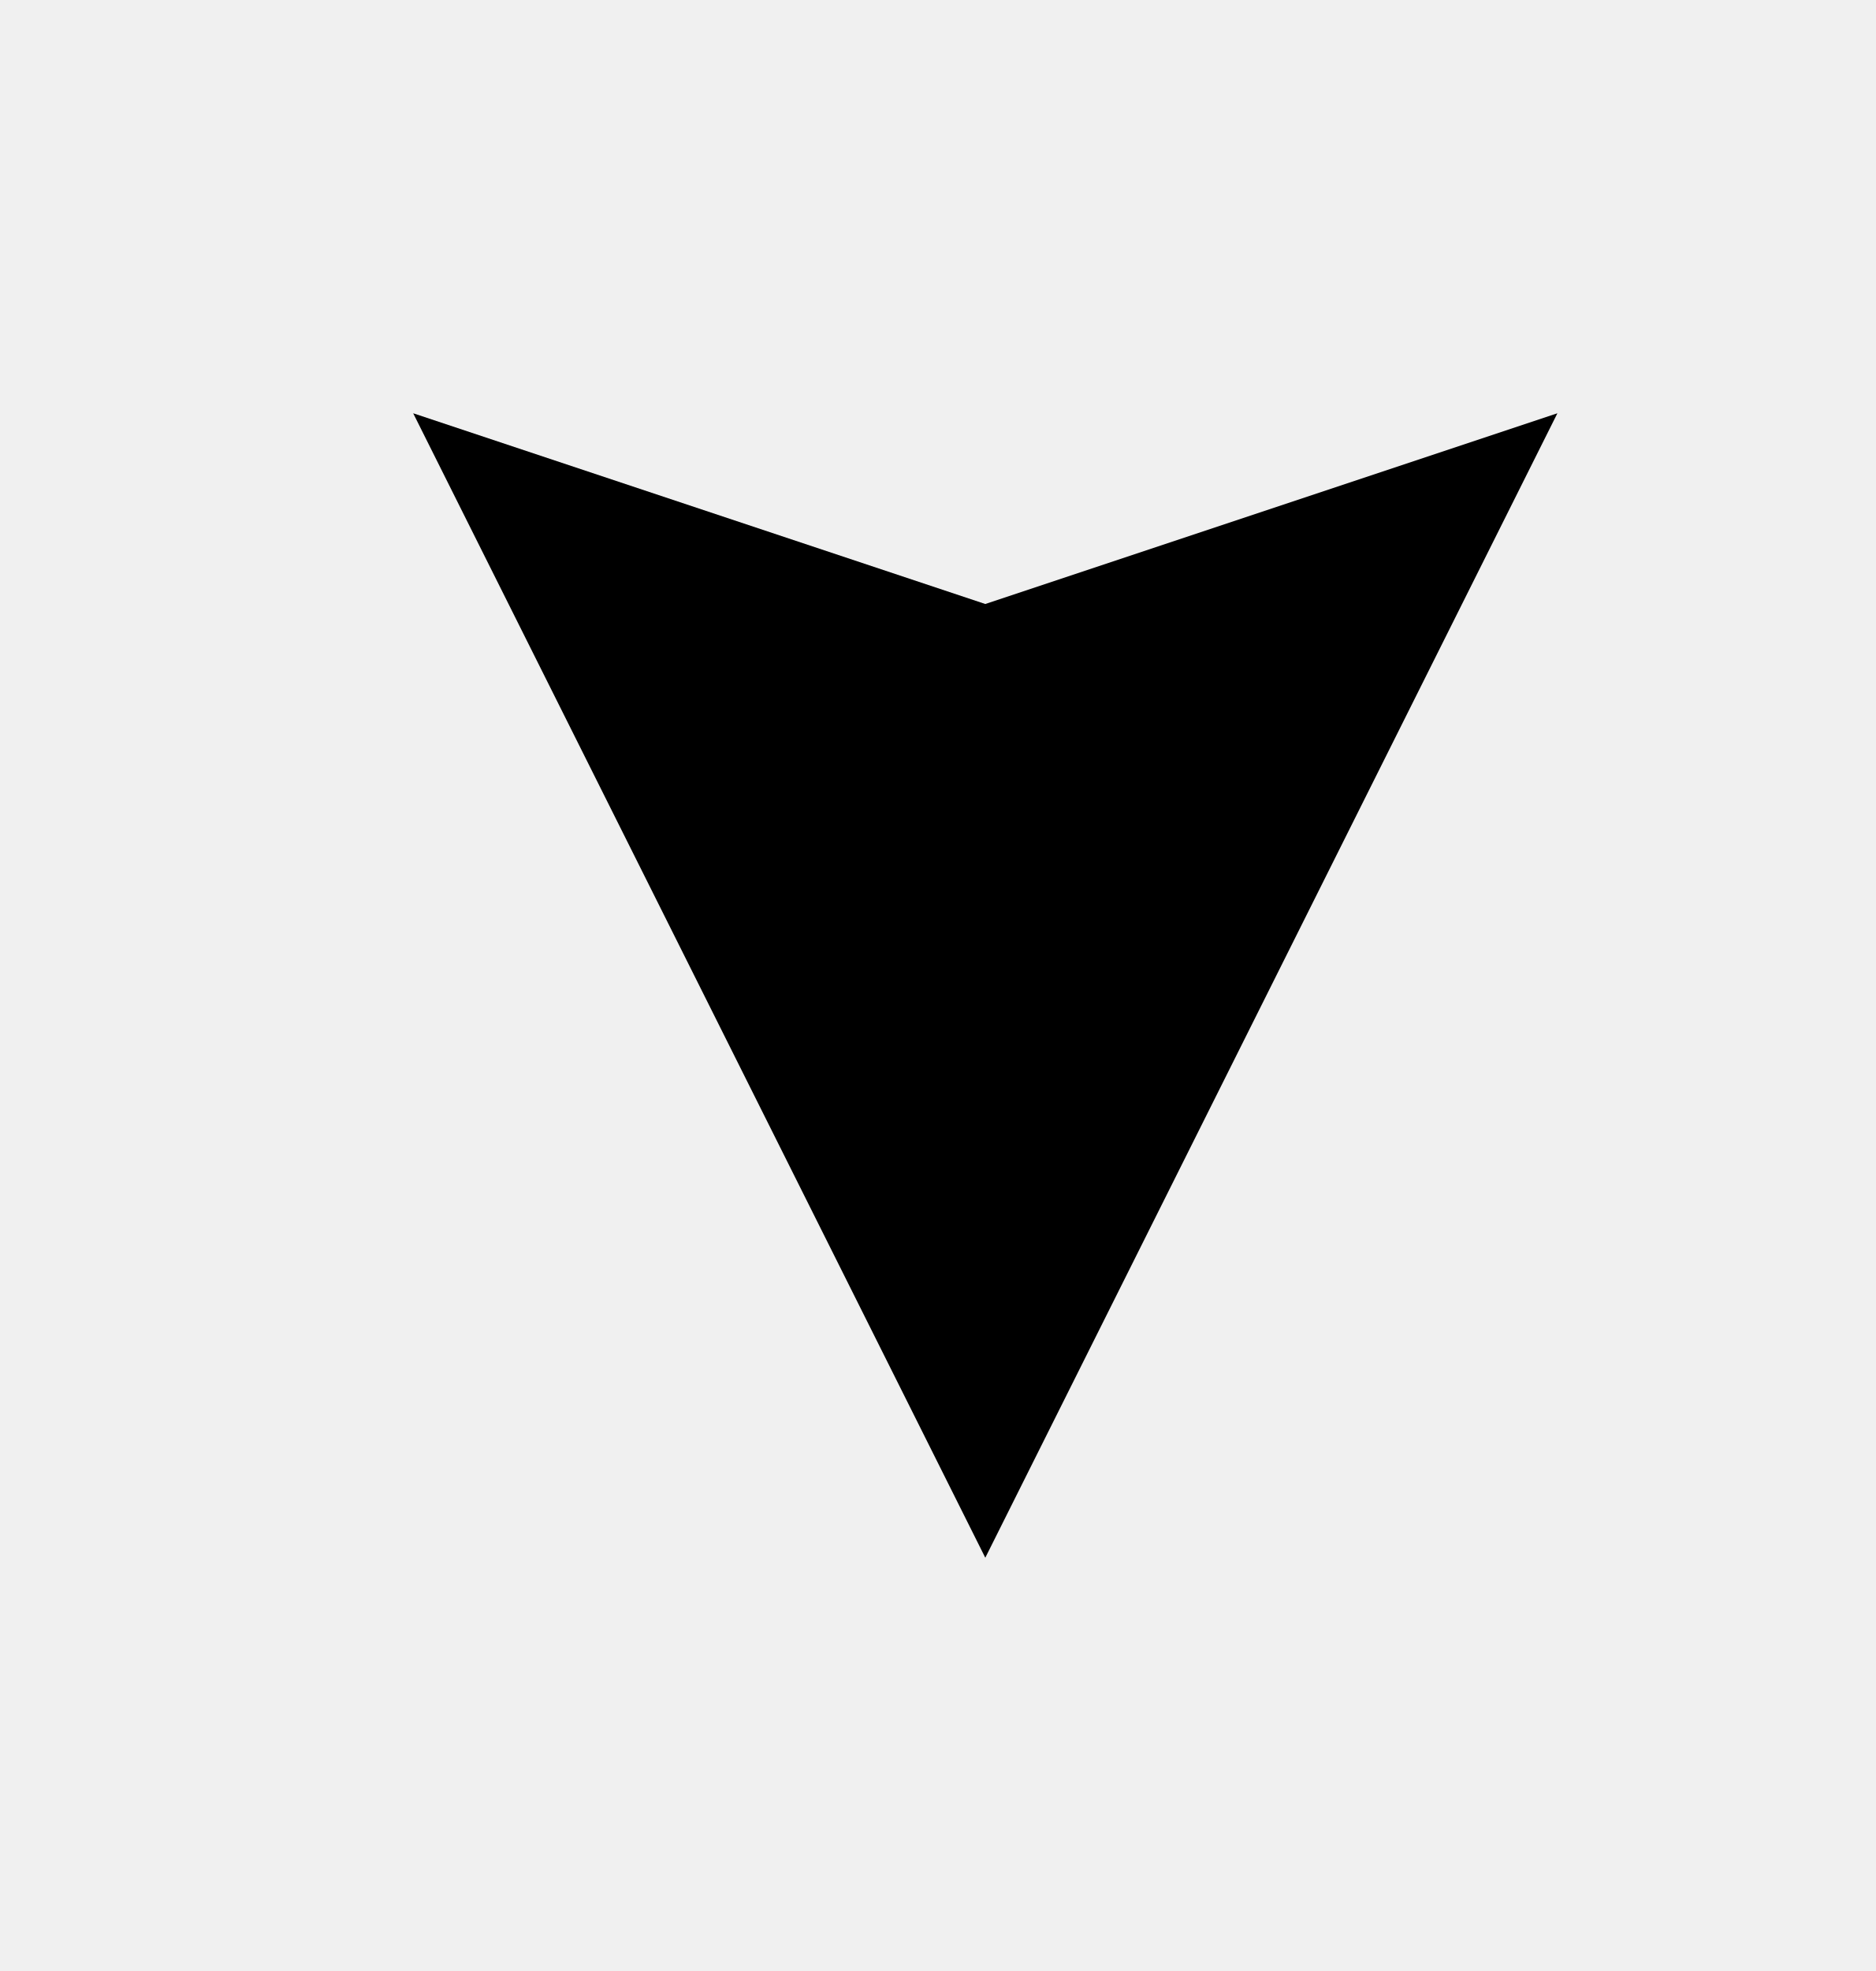
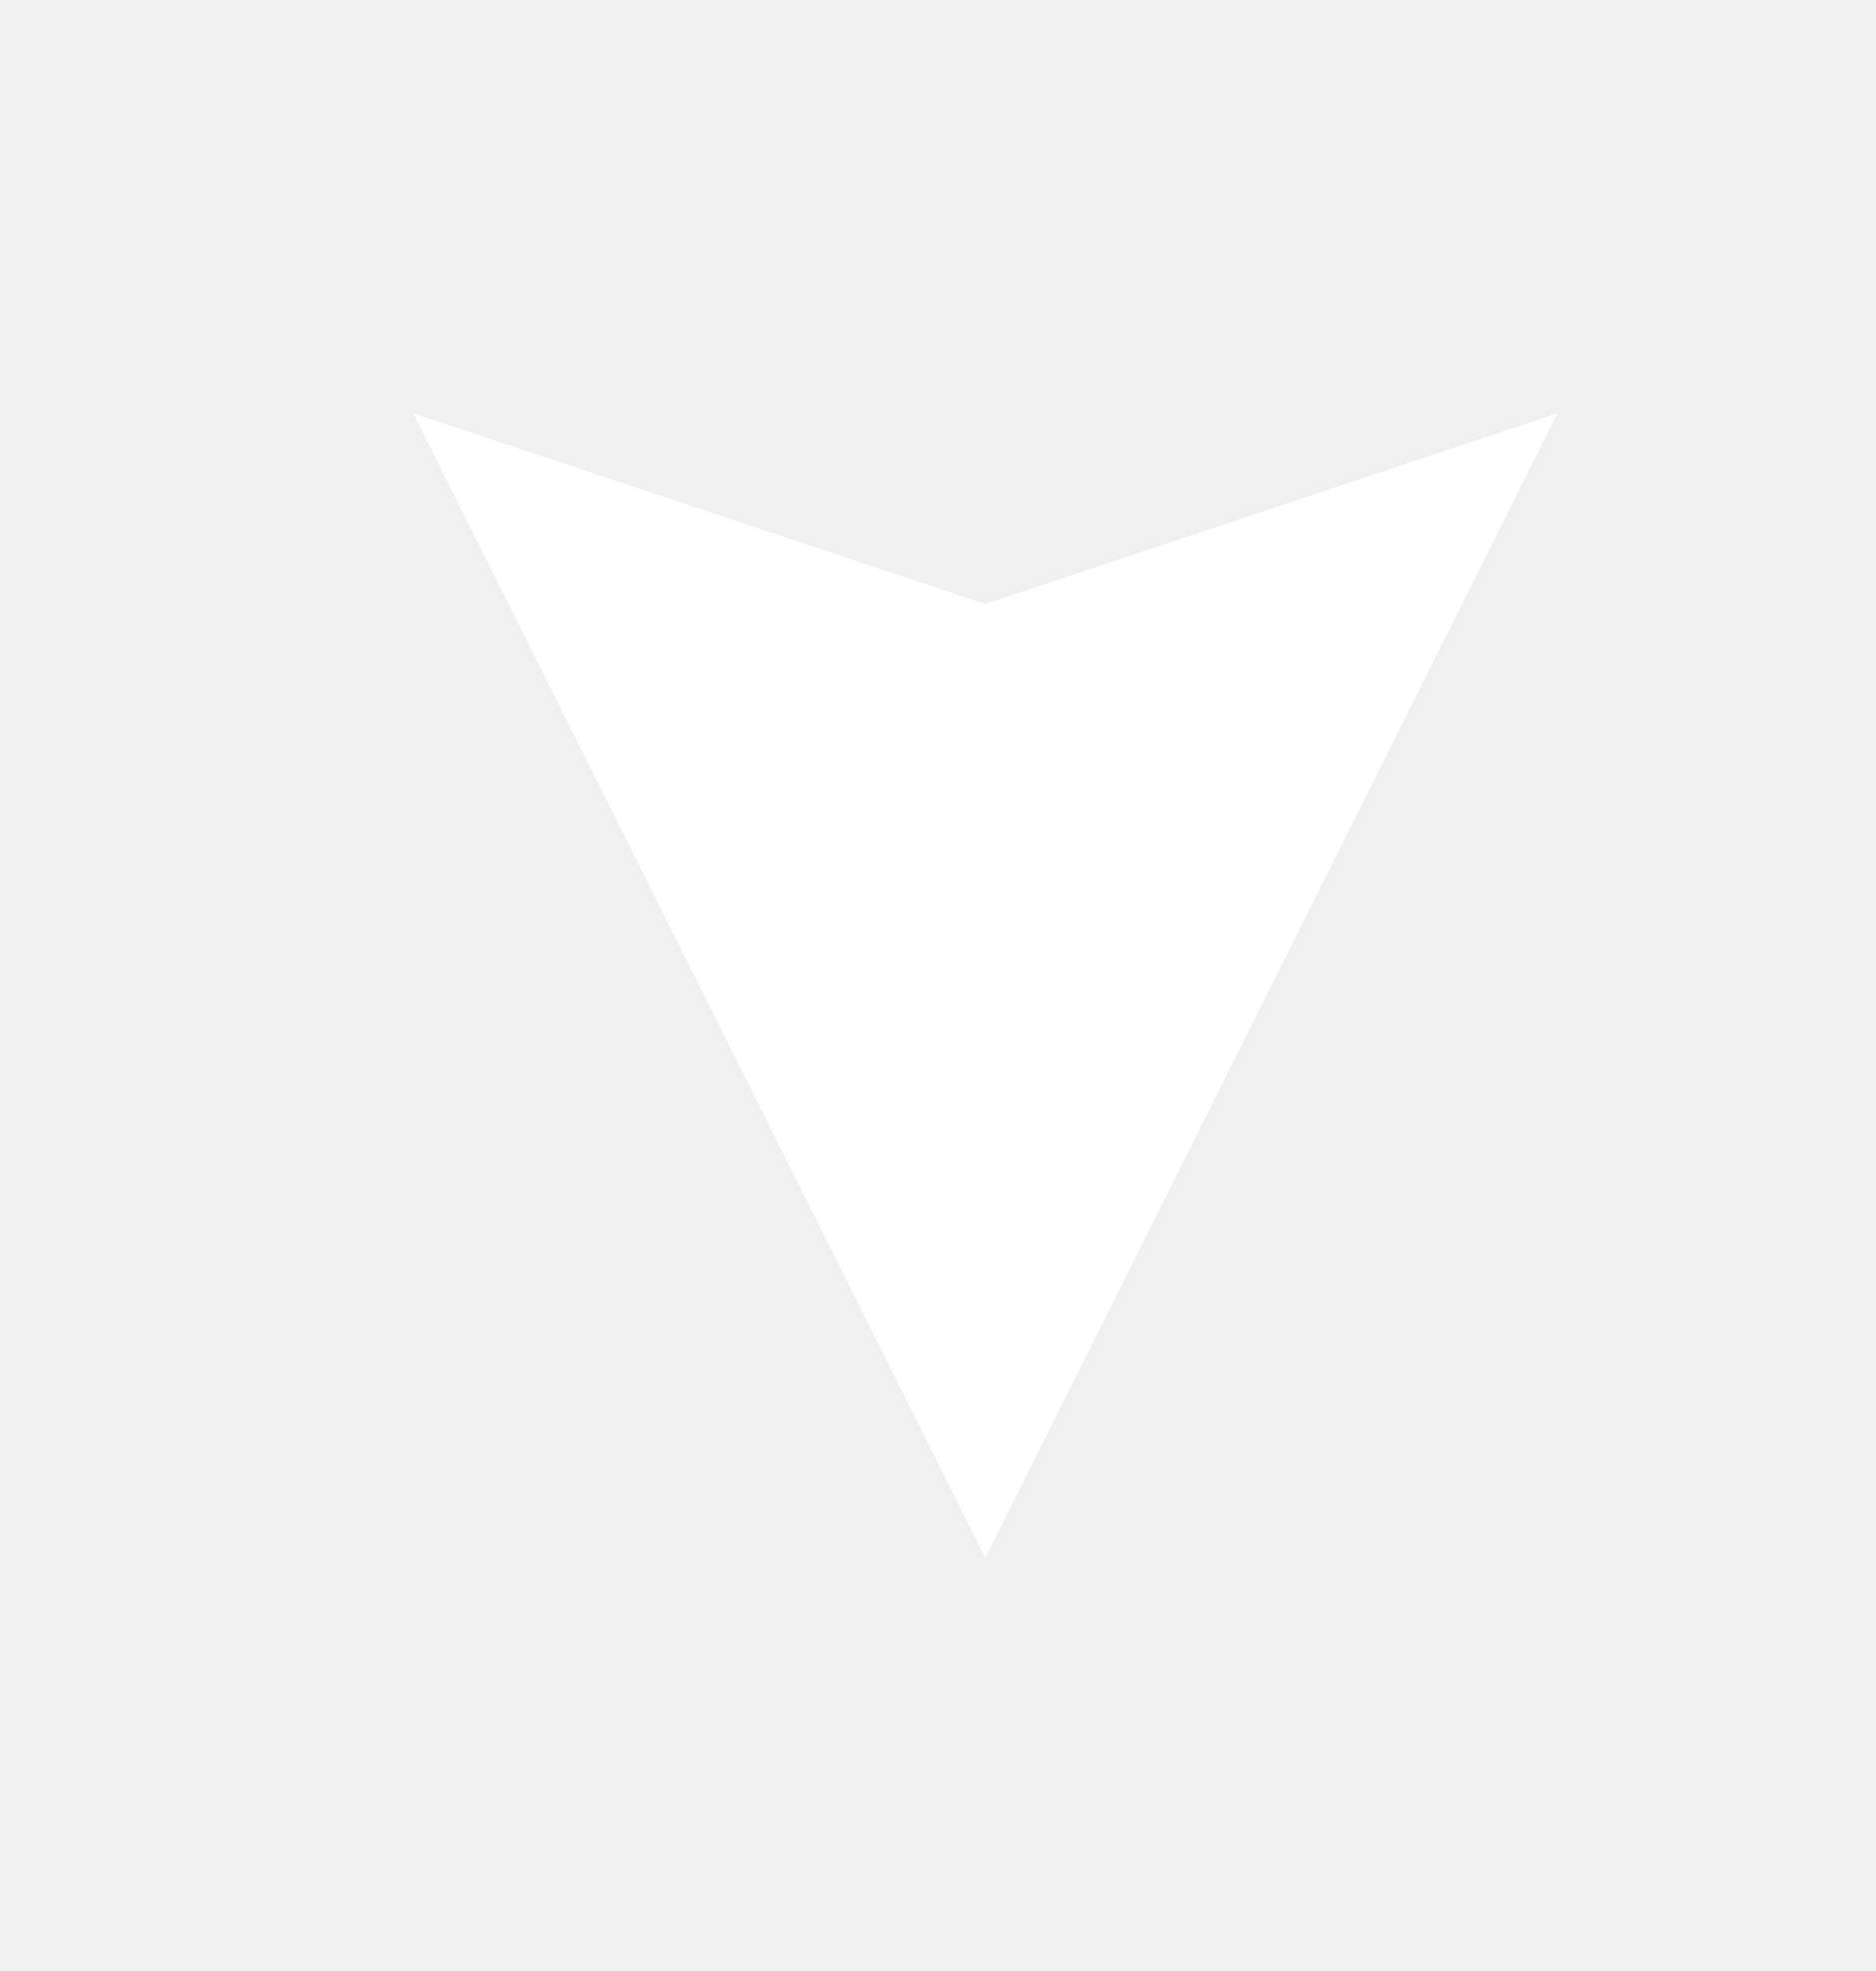
<svg xmlns="http://www.w3.org/2000/svg" baseProfile="full" version="1.1" width="295px" height="310px">
-   <path d="M65,65 L65,65 L155,245 L245,65 L155,95 Z " style="stroke:none; fill: black" />
+   <path d="M65,65 L65,65 L155,245 L245,65 L155,95 Z " style="stroke:none; fill: white" />
</svg>
